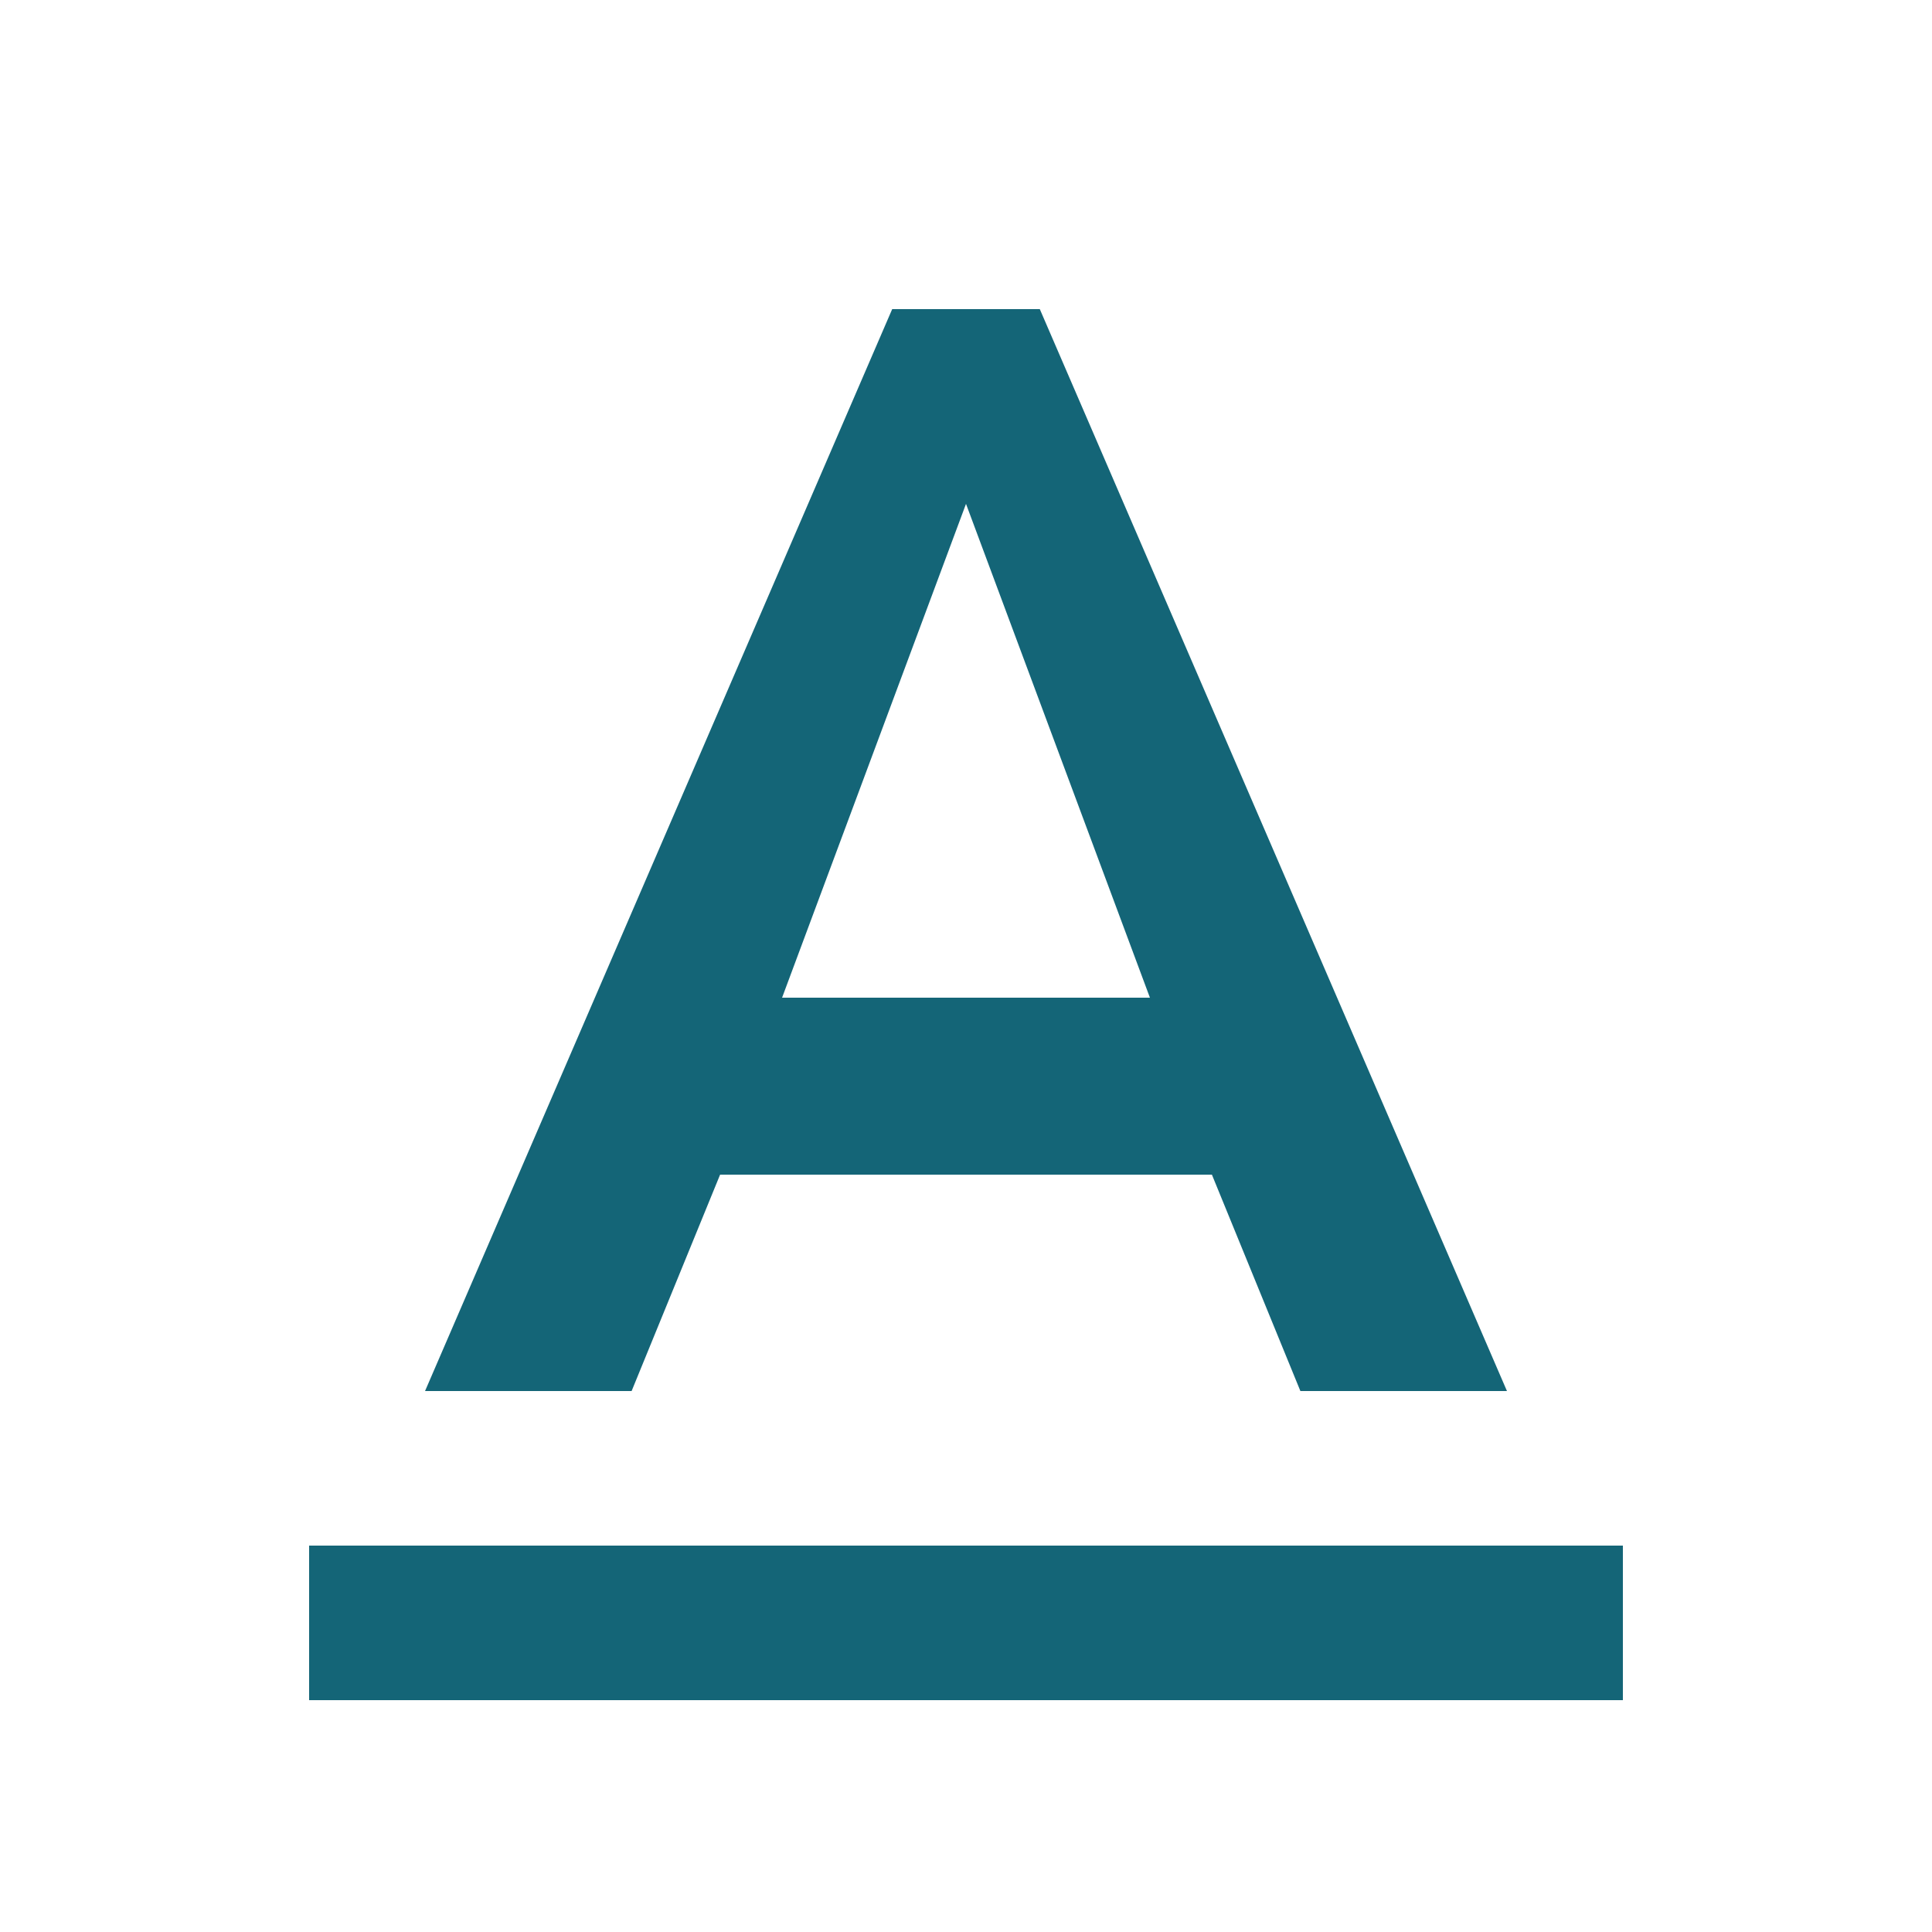
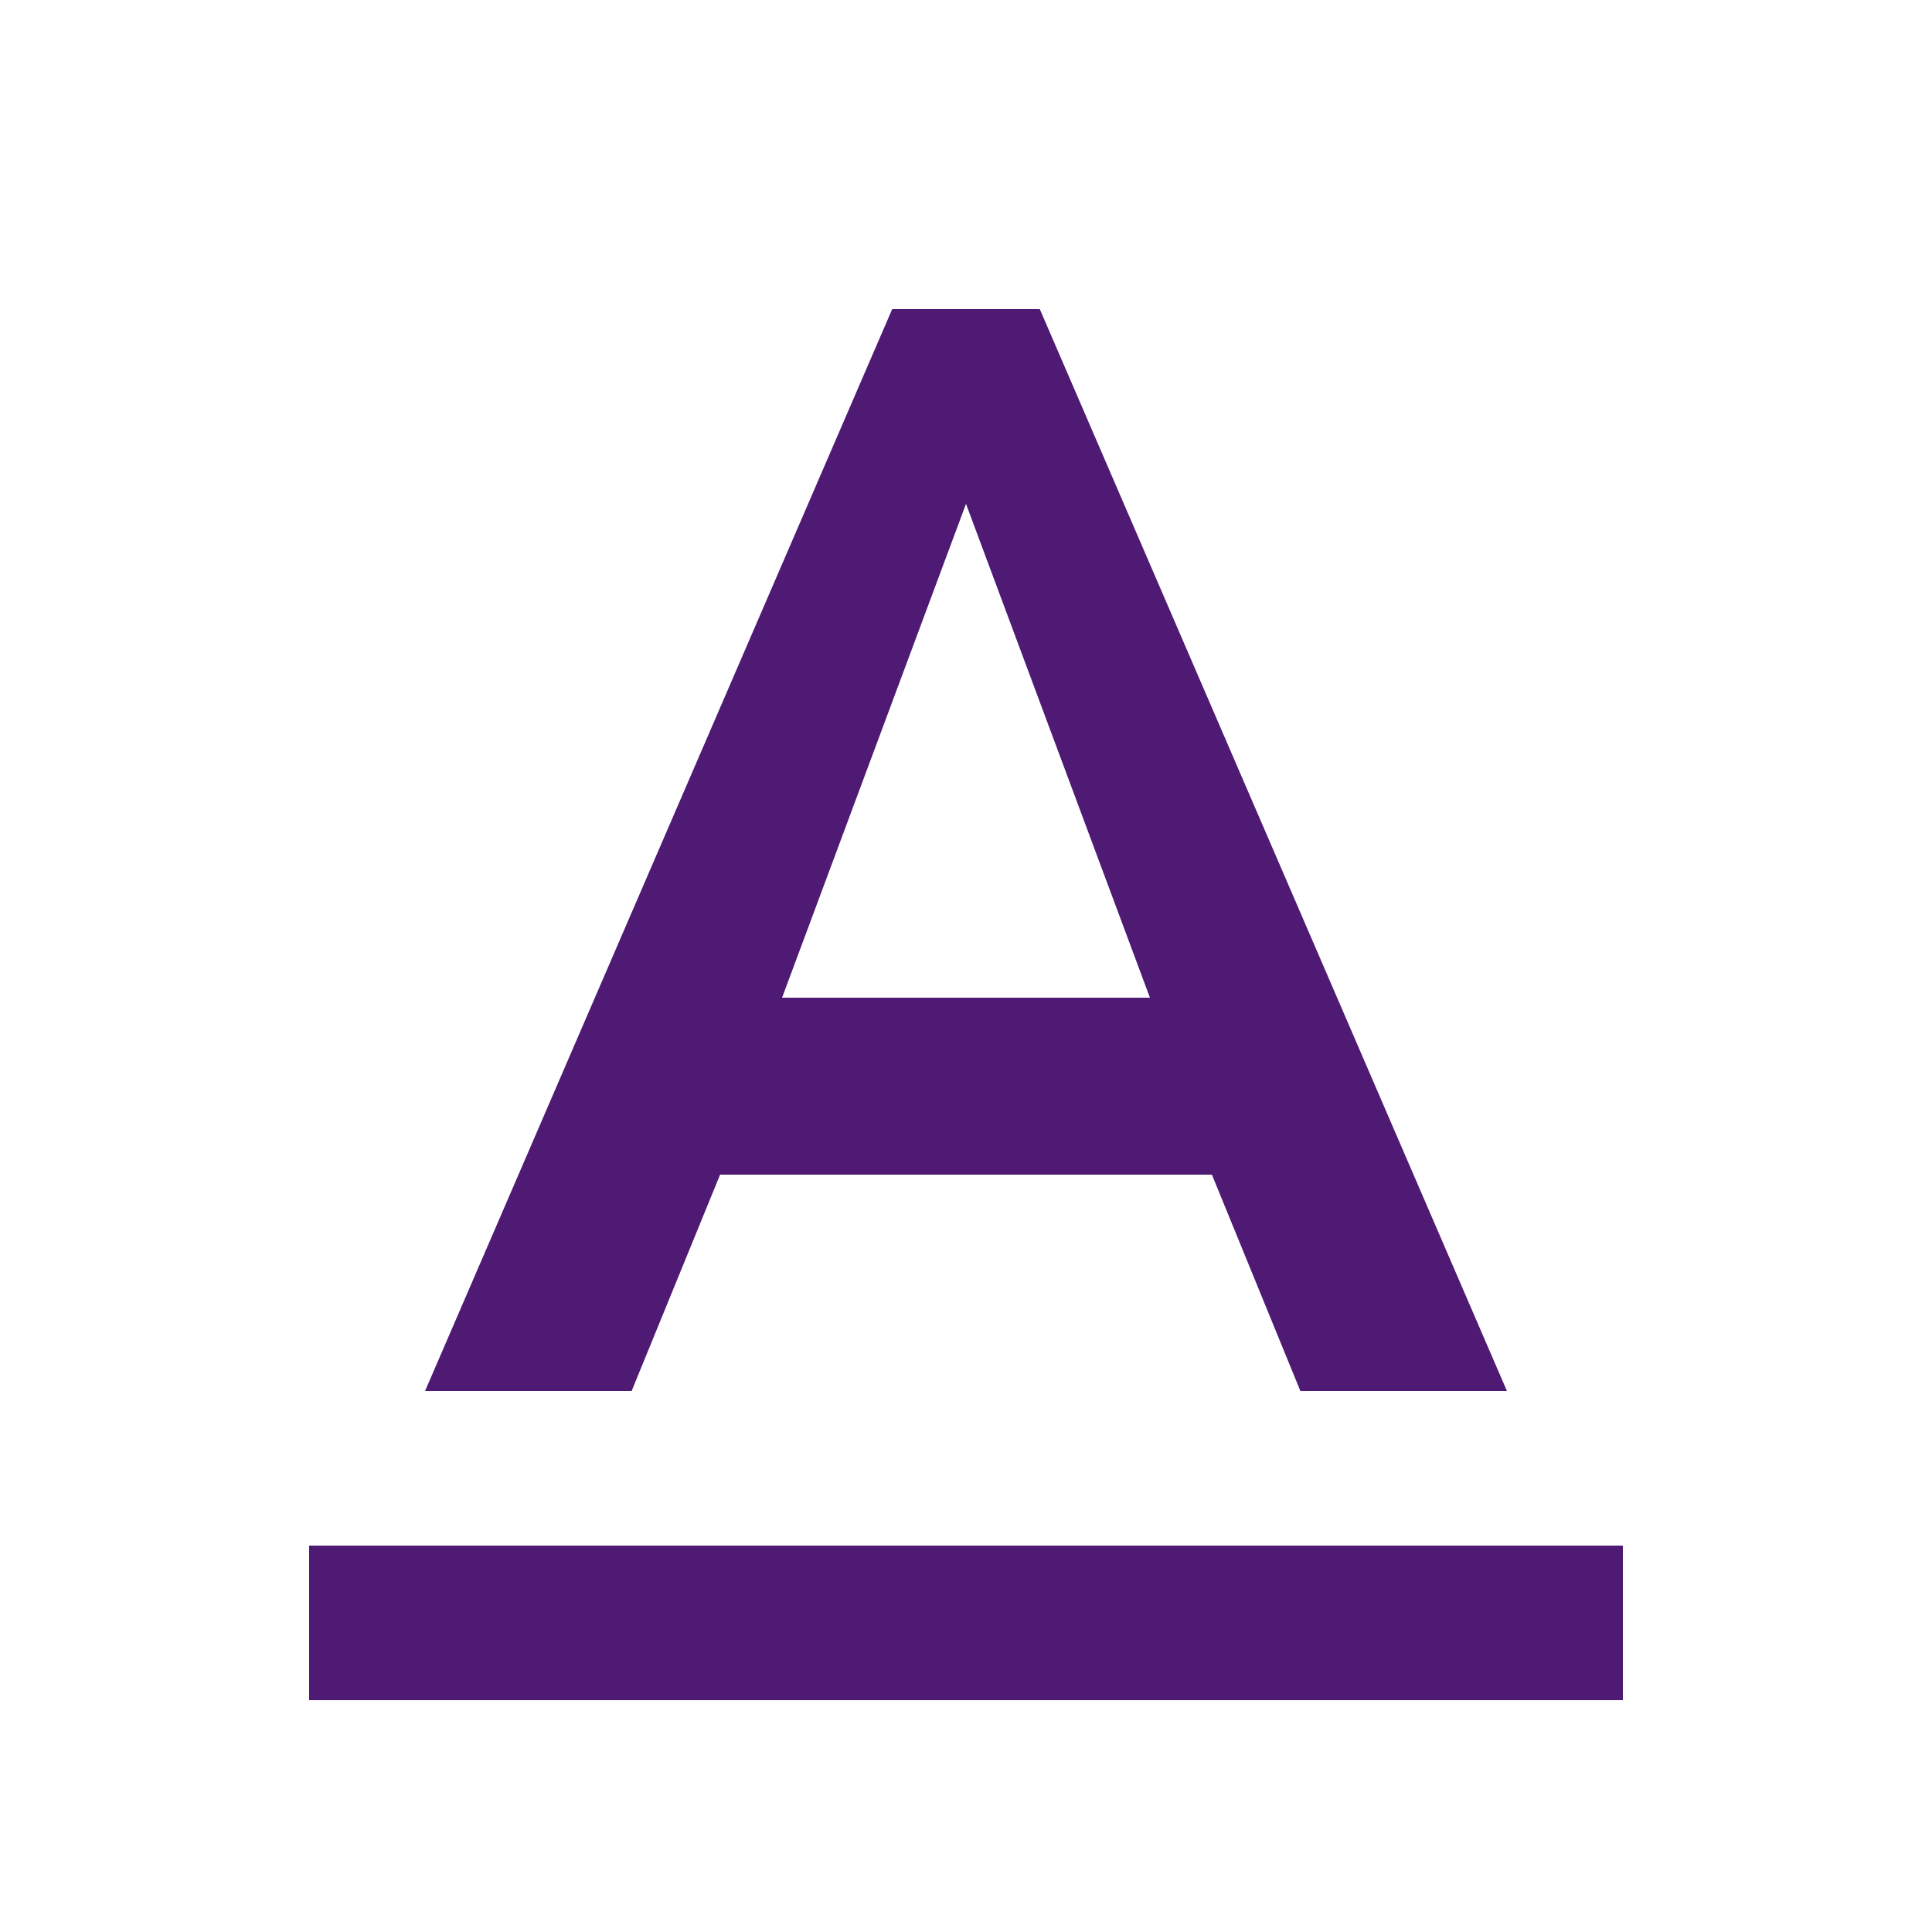
<svg xmlns="http://www.w3.org/2000/svg" width="25" height="25" viewBox="0 0 25 25">
-   <path d="M4 20v2h17v-2H4zm5.318-4.8h6.364l1.145 2.8H19.5L13.455 4h-1.91L5.5 18h2.673l1.145-2.8zM12.5 6.52l2.38 6.39h-4.76l2.38-6.39z" fill="#146577" fill-rule="evenodd" />
+   <path d="M4 20v2h17v-2H4zm5.318-4.8h6.364l1.145 2.8H19.5L13.455 4h-1.91L5.5 18h2.673l1.145-2.8zM12.5 6.52l2.38 6.39h-4.76l2.38-6.39z" fill="#4E1A74" fill-rule="evenodd" />
</svg>
